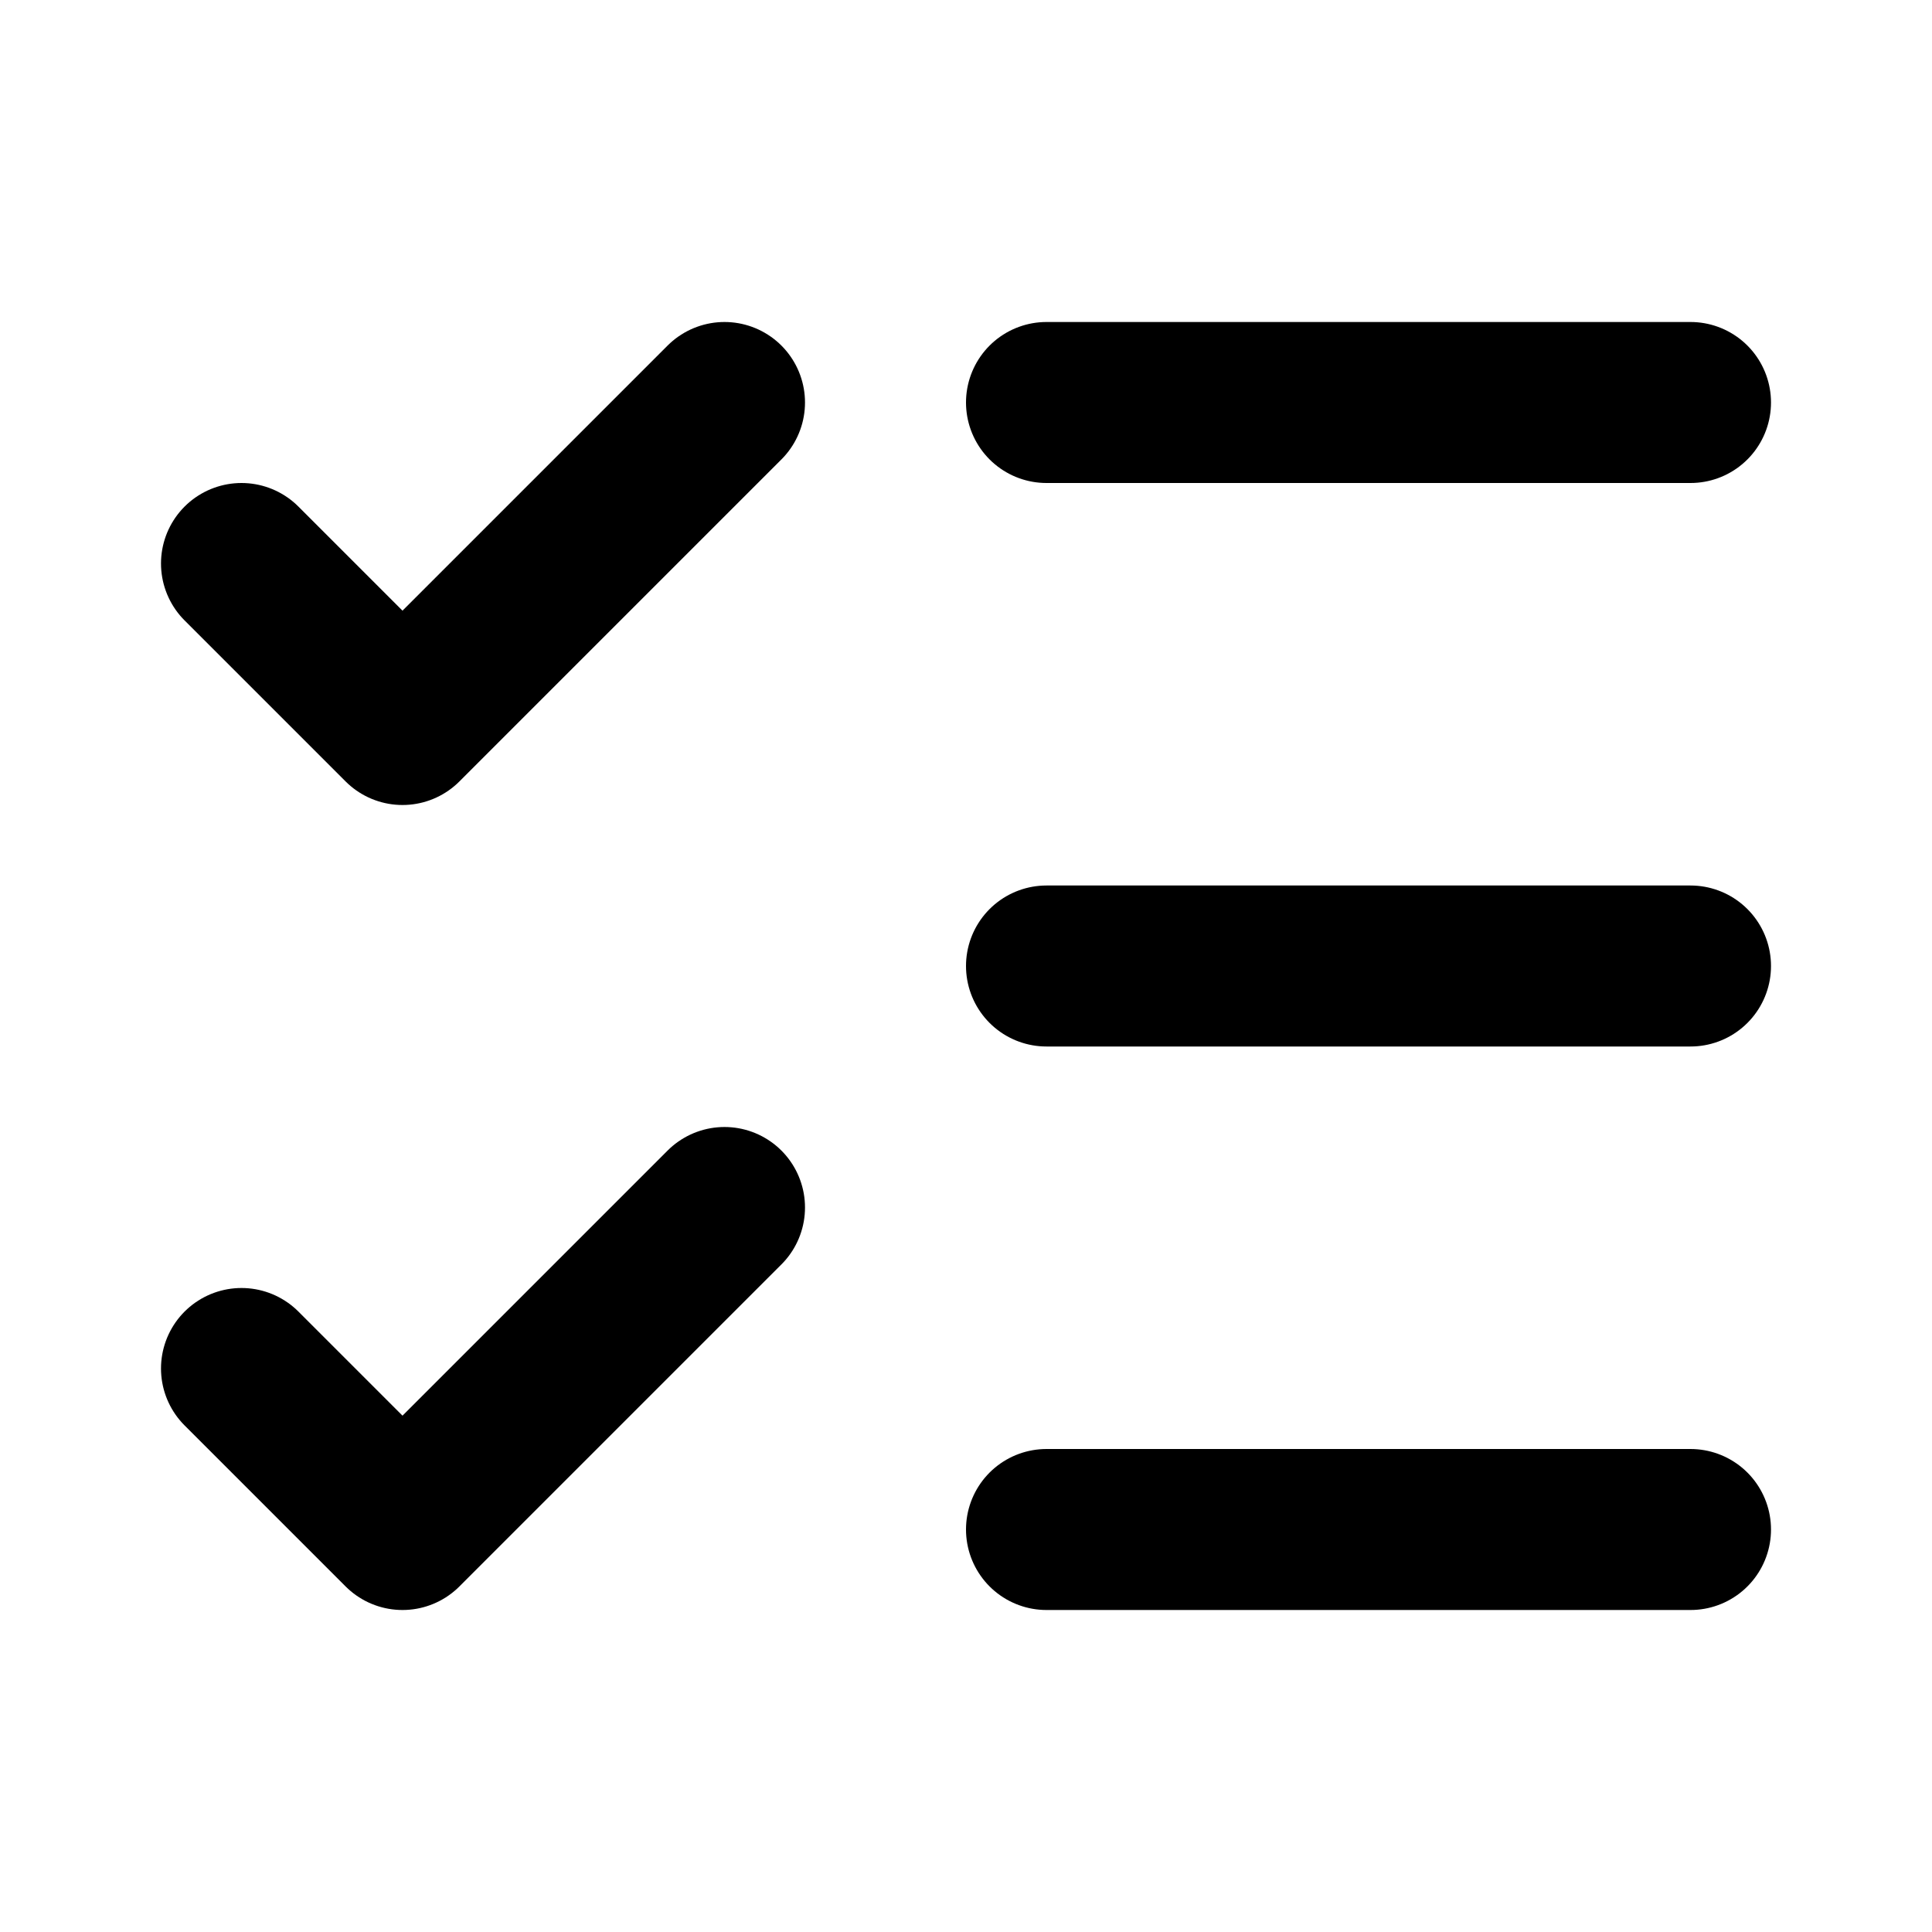
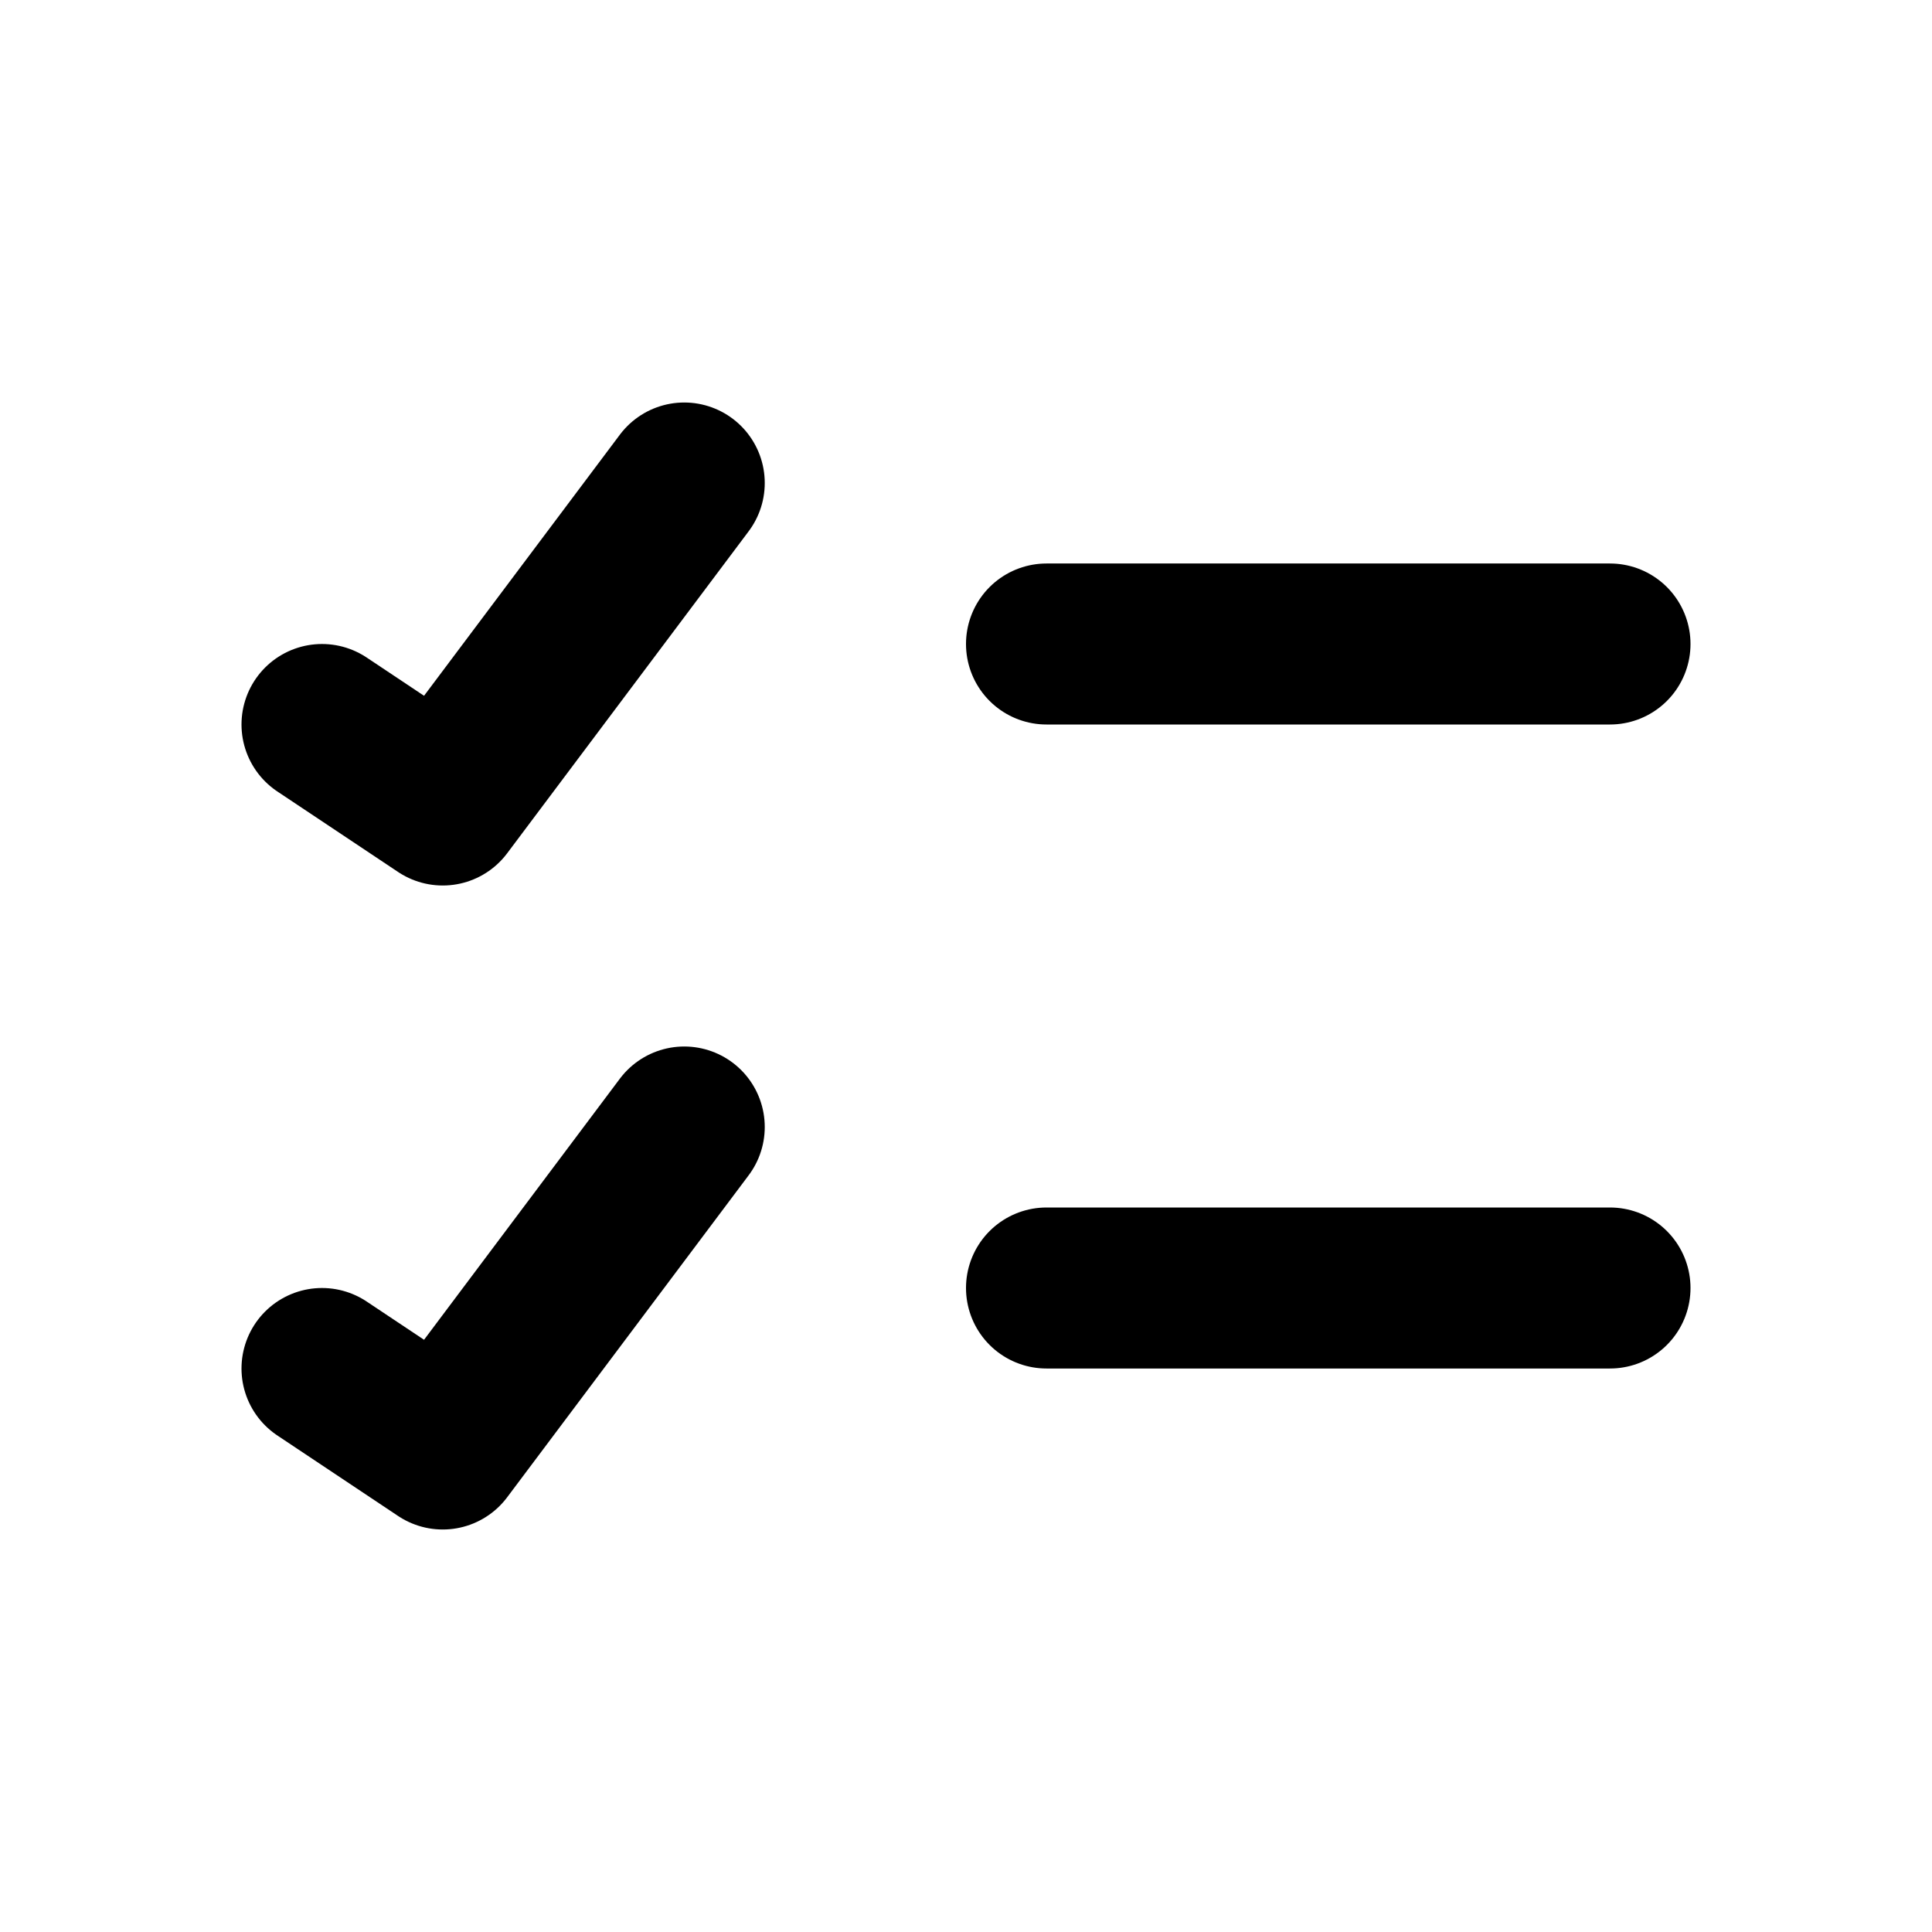
- <svg xmlns="http://www.w3.org/2000/svg" viewBox="0 0 24 24" fill="none" stroke="currentColor" stroke-width="2" stroke-linecap="round" stroke-linejoin="round" data-nika="builtin/validate" aria-hidden="true">
-   <path d="M13 5h8" />
-   <path d="M13 12h8" />
-   <path d="M13 19h8" />
-   <path d="m3 17 2 2 4-4" />
-   <path d="m3 7 2 2 4-4" />
+ <svg xmlns="http://www.w3.org/2000/svg" viewBox="0 0 24 24" fill="none" data-nika="builtin/validate" aria-hidden="true">
+   <path d="M13 16H20M13 8H20M4 9L5.5 10L8.5 6M4 17L5.5 18L8.5 14" stroke="currentColor" stroke-width="2" stroke-linecap="round" stroke-linejoin="round" />
</svg>
